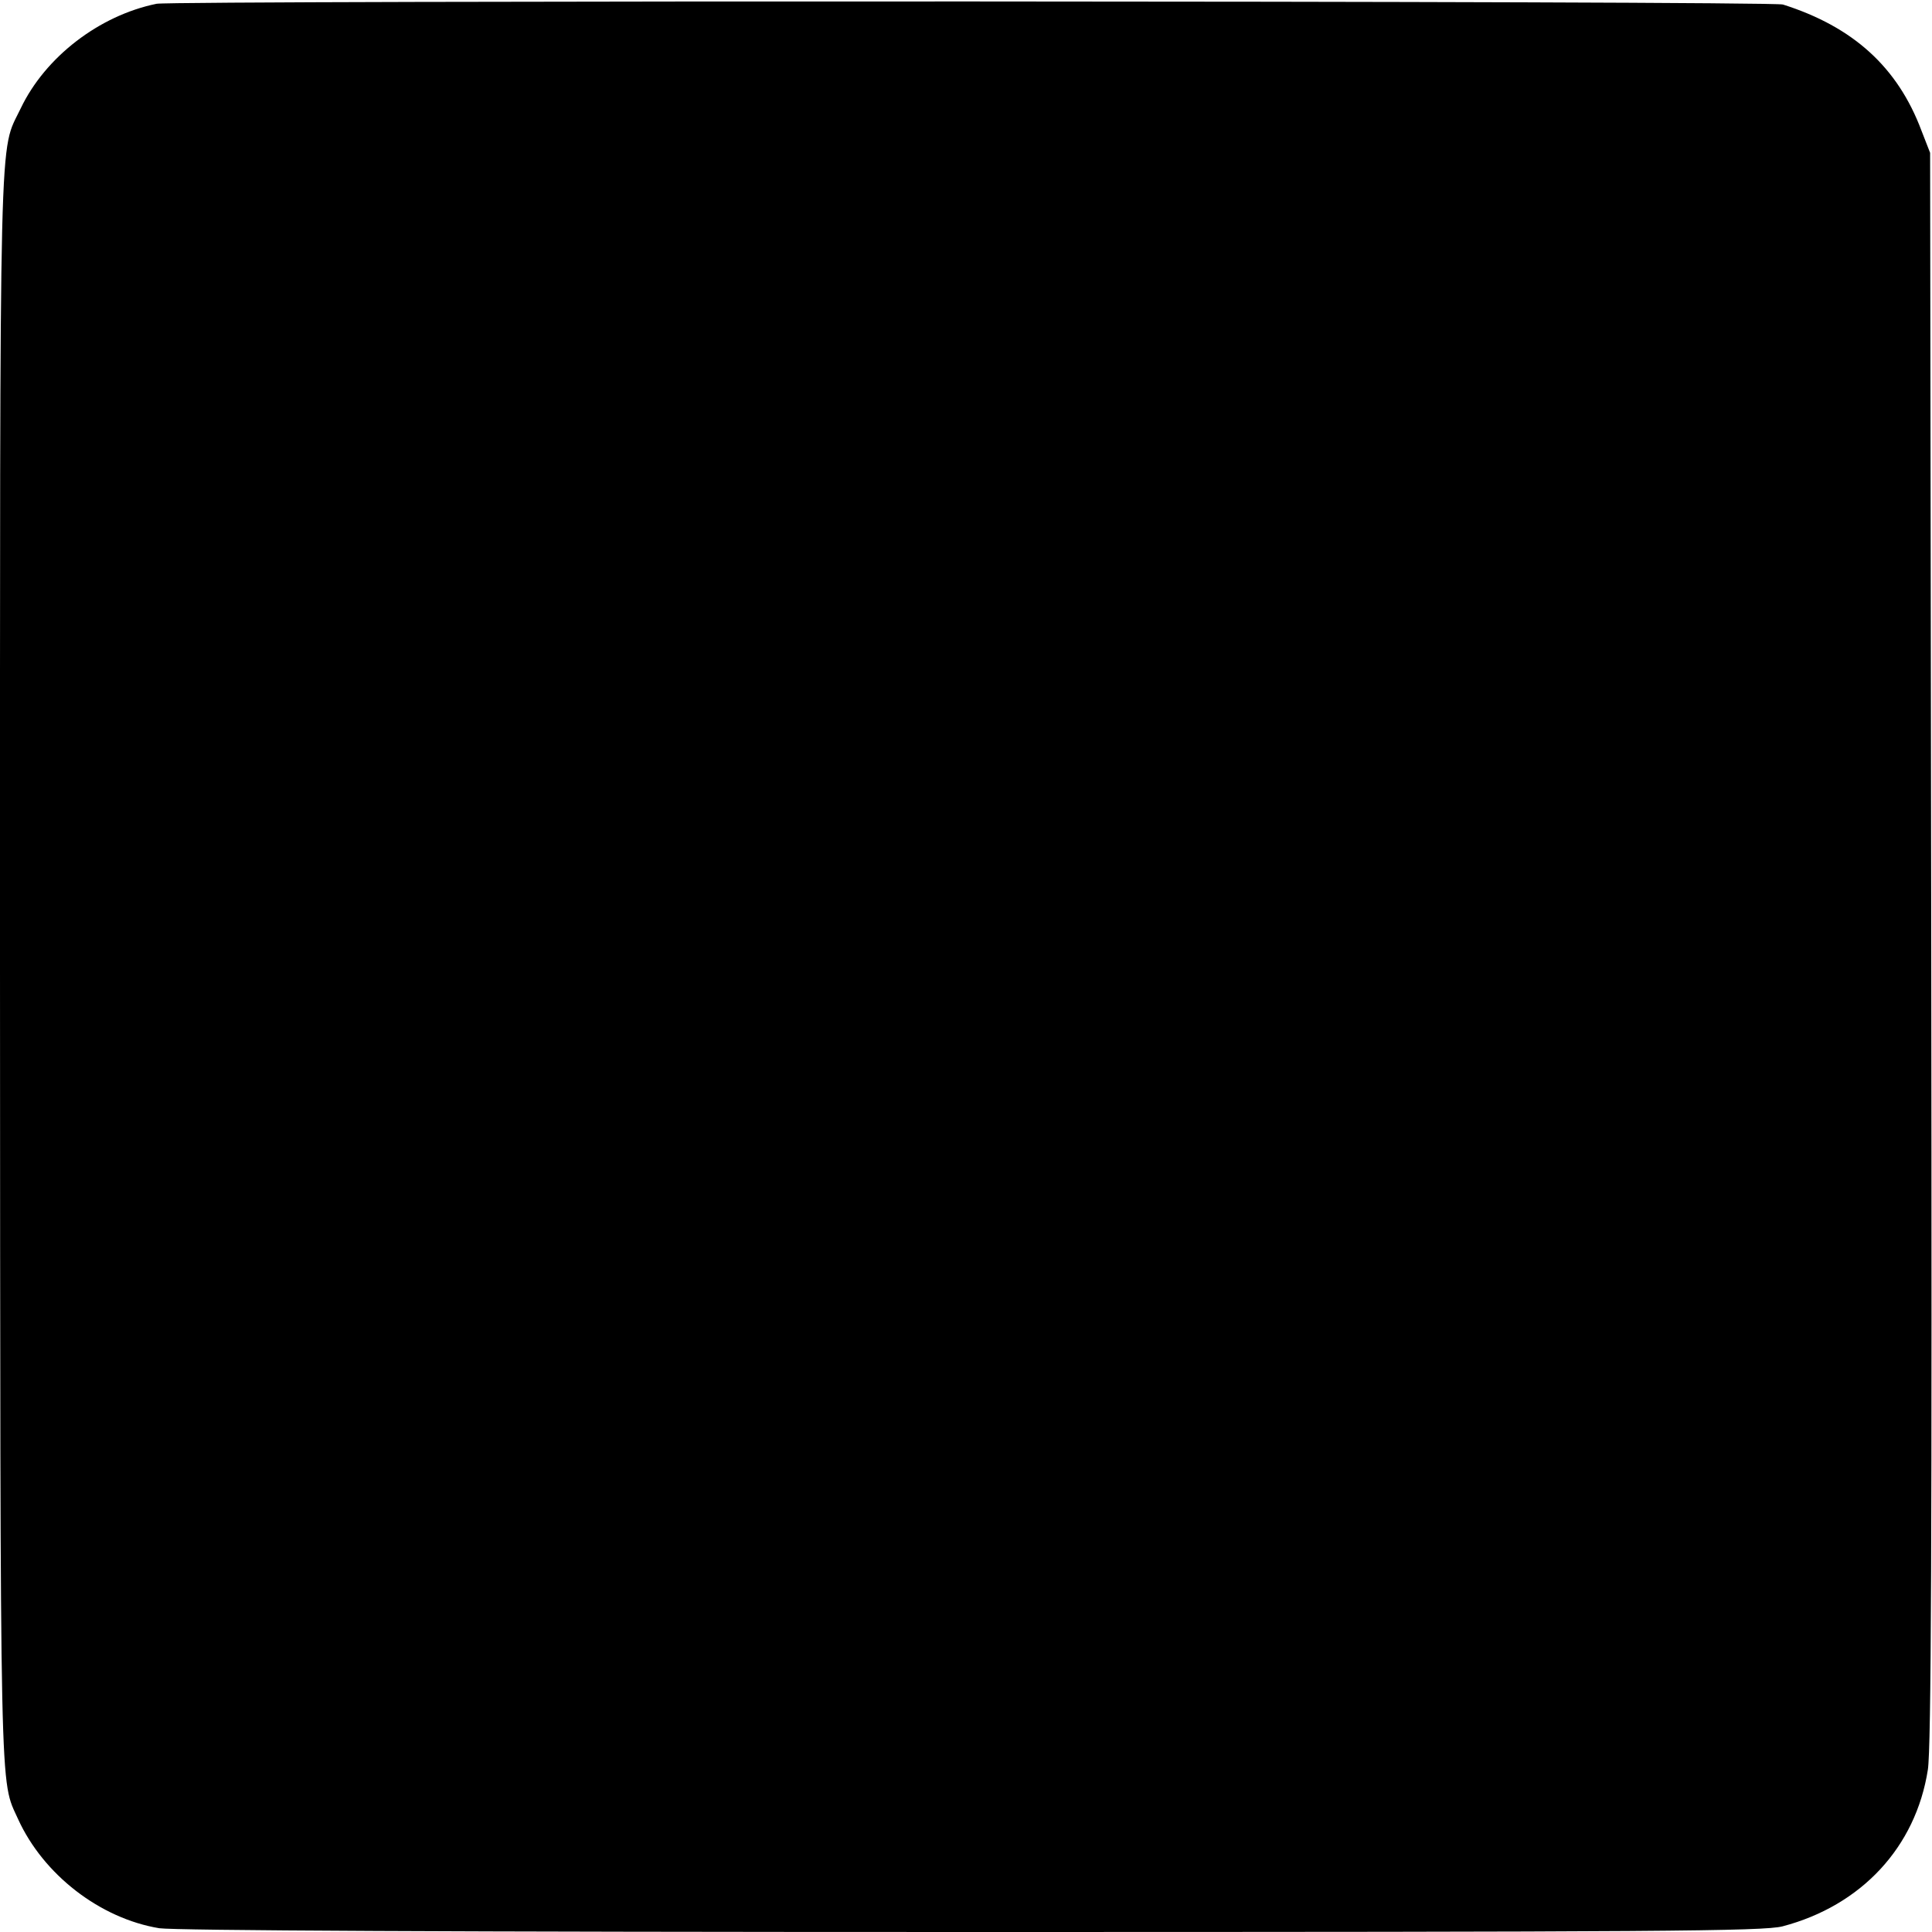
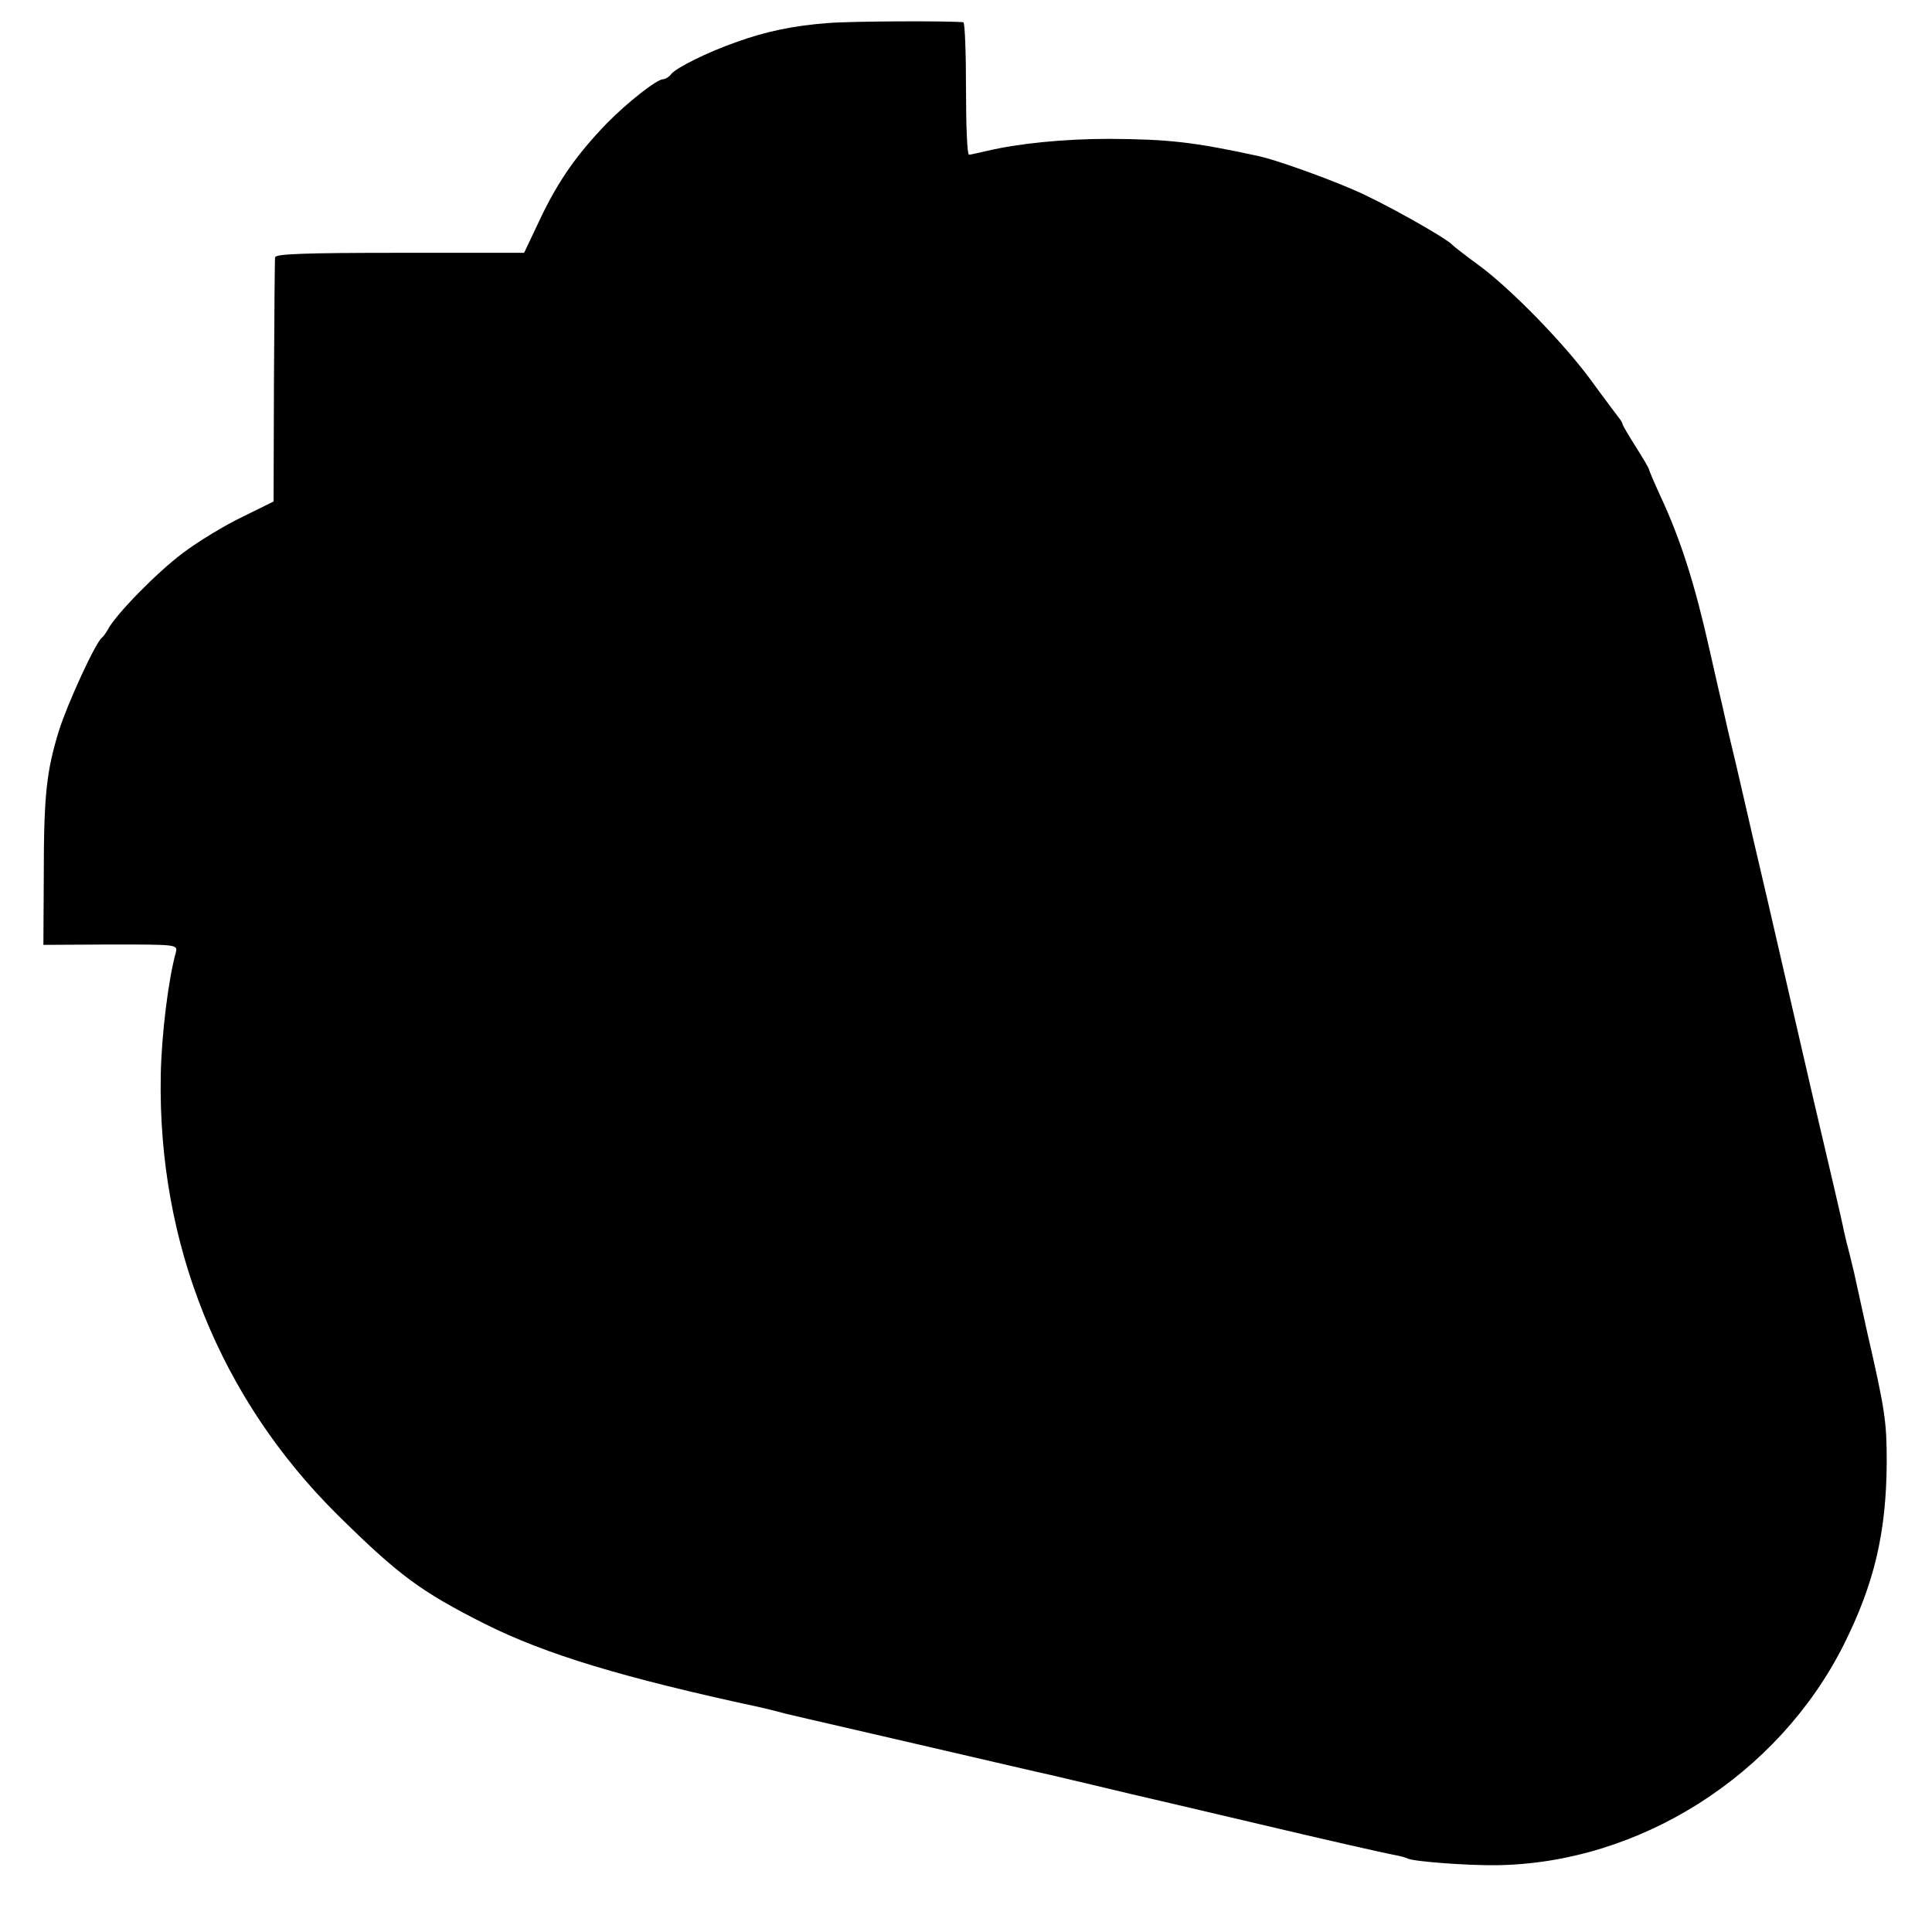
<svg xmlns="http://www.w3.org/2000/svg" version="1.0" width="512pt" height="512pt" viewBox="0 0 512 512" preserveAspectRatio="xMidYMid meet">
  <g transform="translate(0,512) scale(0.1,-0.1)" fill="#000000" stroke="none">
-     <path d="M415 5110 c-152 -31 -295 -141 -360 -277 -58 -122 -55 20 -55 -2278 1 -2251 -1 -2147 48 -2256 67 -147 217 -263 374 -289 42 -6 770 -10 2154 -10 1825 0 2098 2 2148 15 209 55 353 210 385 415 9 56 11 617 9 2180 l-3 2105 -23 59 c-63 168 -181 275 -367 334 -30 10 -4263 11 -4310 2z" />
+     <path d="M2195 5059 c-92 -7 -165 -22 -245 -51 -74 -26 -157 -67 -171 -84 -6 -8 -16 -14 -22 -14 -16 0 -94 -61 -149 -117 -79 -82 -127 -150 -175 -250 l-44 -93 -330 0 c-256 0 -329 -3 -330 -12 -1 -7 -2 -156 -3 -330 l-1 -317 -83 -41 c-46 -22 -117 -65 -158 -96 -68 -51 -176 -161 -198 -202 -5 -9 -12 -19 -16 -22 -17 -13 -91 -174 -114 -247 -33 -107 -40 -171 -40 -387 l-1 -180 178 1 c176 0 178 0 173 -21 -20 -72 -38 -218 -40 -326 -8 -447 157 -856 469 -1165 161 -159 220 -203 391 -289 160 -80 364 -142 726 -220 13 -3 43 -10 68 -17 25 -6 52 -12 60 -14 8 -2 152 -35 320 -74 168 -39 314 -73 325 -75 11 -3 61 -14 110 -26 50 -12 97 -23 105 -25 8 -2 160 -37 337 -79 177 -42 337 -78 354 -81 18 -3 35 -8 39 -10 12 -8 157 -19 236 -18 379 5 746 238 920 584 81 162 113 297 114 484 0 106 -4 137 -51 341 -16 73 -31 140 -33 150 -2 11 -9 37 -14 59 -6 22 -13 51 -16 65 -2 14 -39 171 -81 350 -41 179 -96 415 -121 525 -26 110 -55 236 -65 280 -10 44 -28 121 -40 170 -11 50 -22 97 -24 105 -2 8 -13 58 -25 110 -38 170 -76 291 -131 408 -16 35 -29 66 -29 68 0 3 -16 30 -35 60 -19 30 -35 57 -35 60 0 2 -4 10 -10 17 -5 7 -38 50 -72 97 -72 99 -217 248 -303 310 -33 24 -62 47 -65 50 -13 17 -189 116 -263 147 -83 36 -209 80 -250 89 -175 38 -240 45 -397 46 -120 0 -240 -12 -325 -32 -22 -5 -43 -10 -47 -10 -5 0 -8 79 -8 175 0 96 -3 175 -7 176 -38 4 -295 3 -358 -2z" />
  </g>
</svg>
